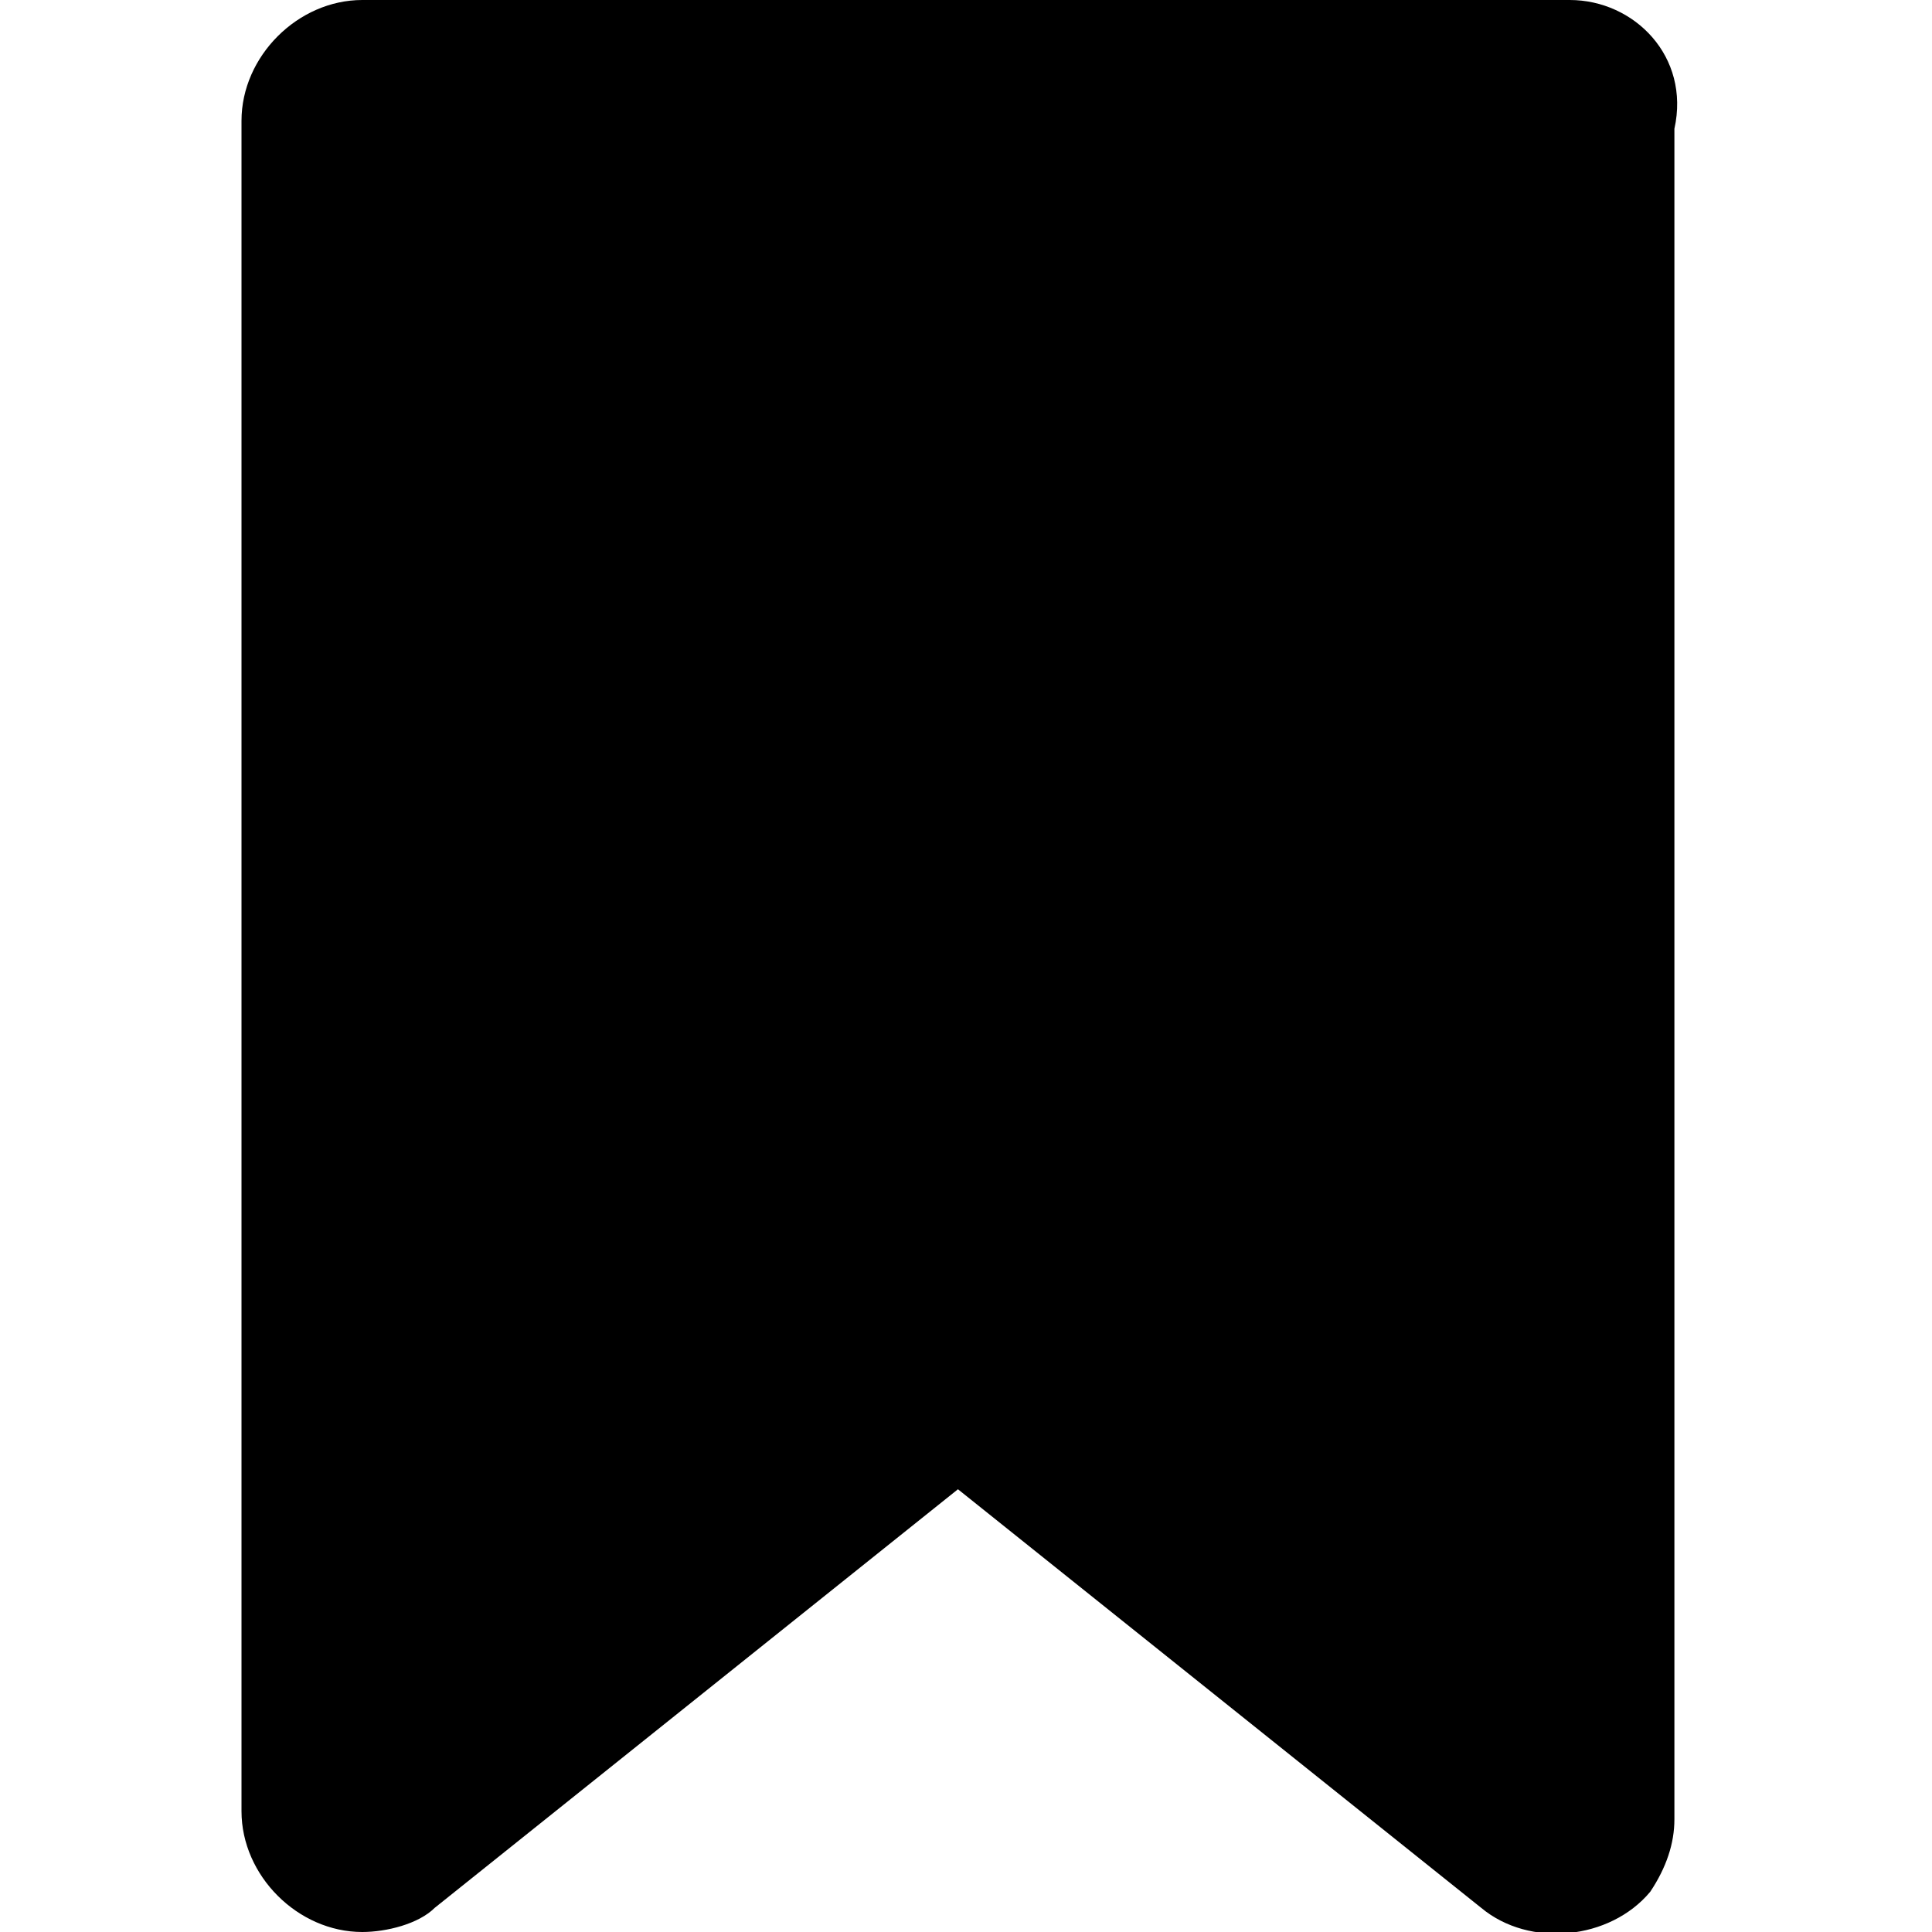
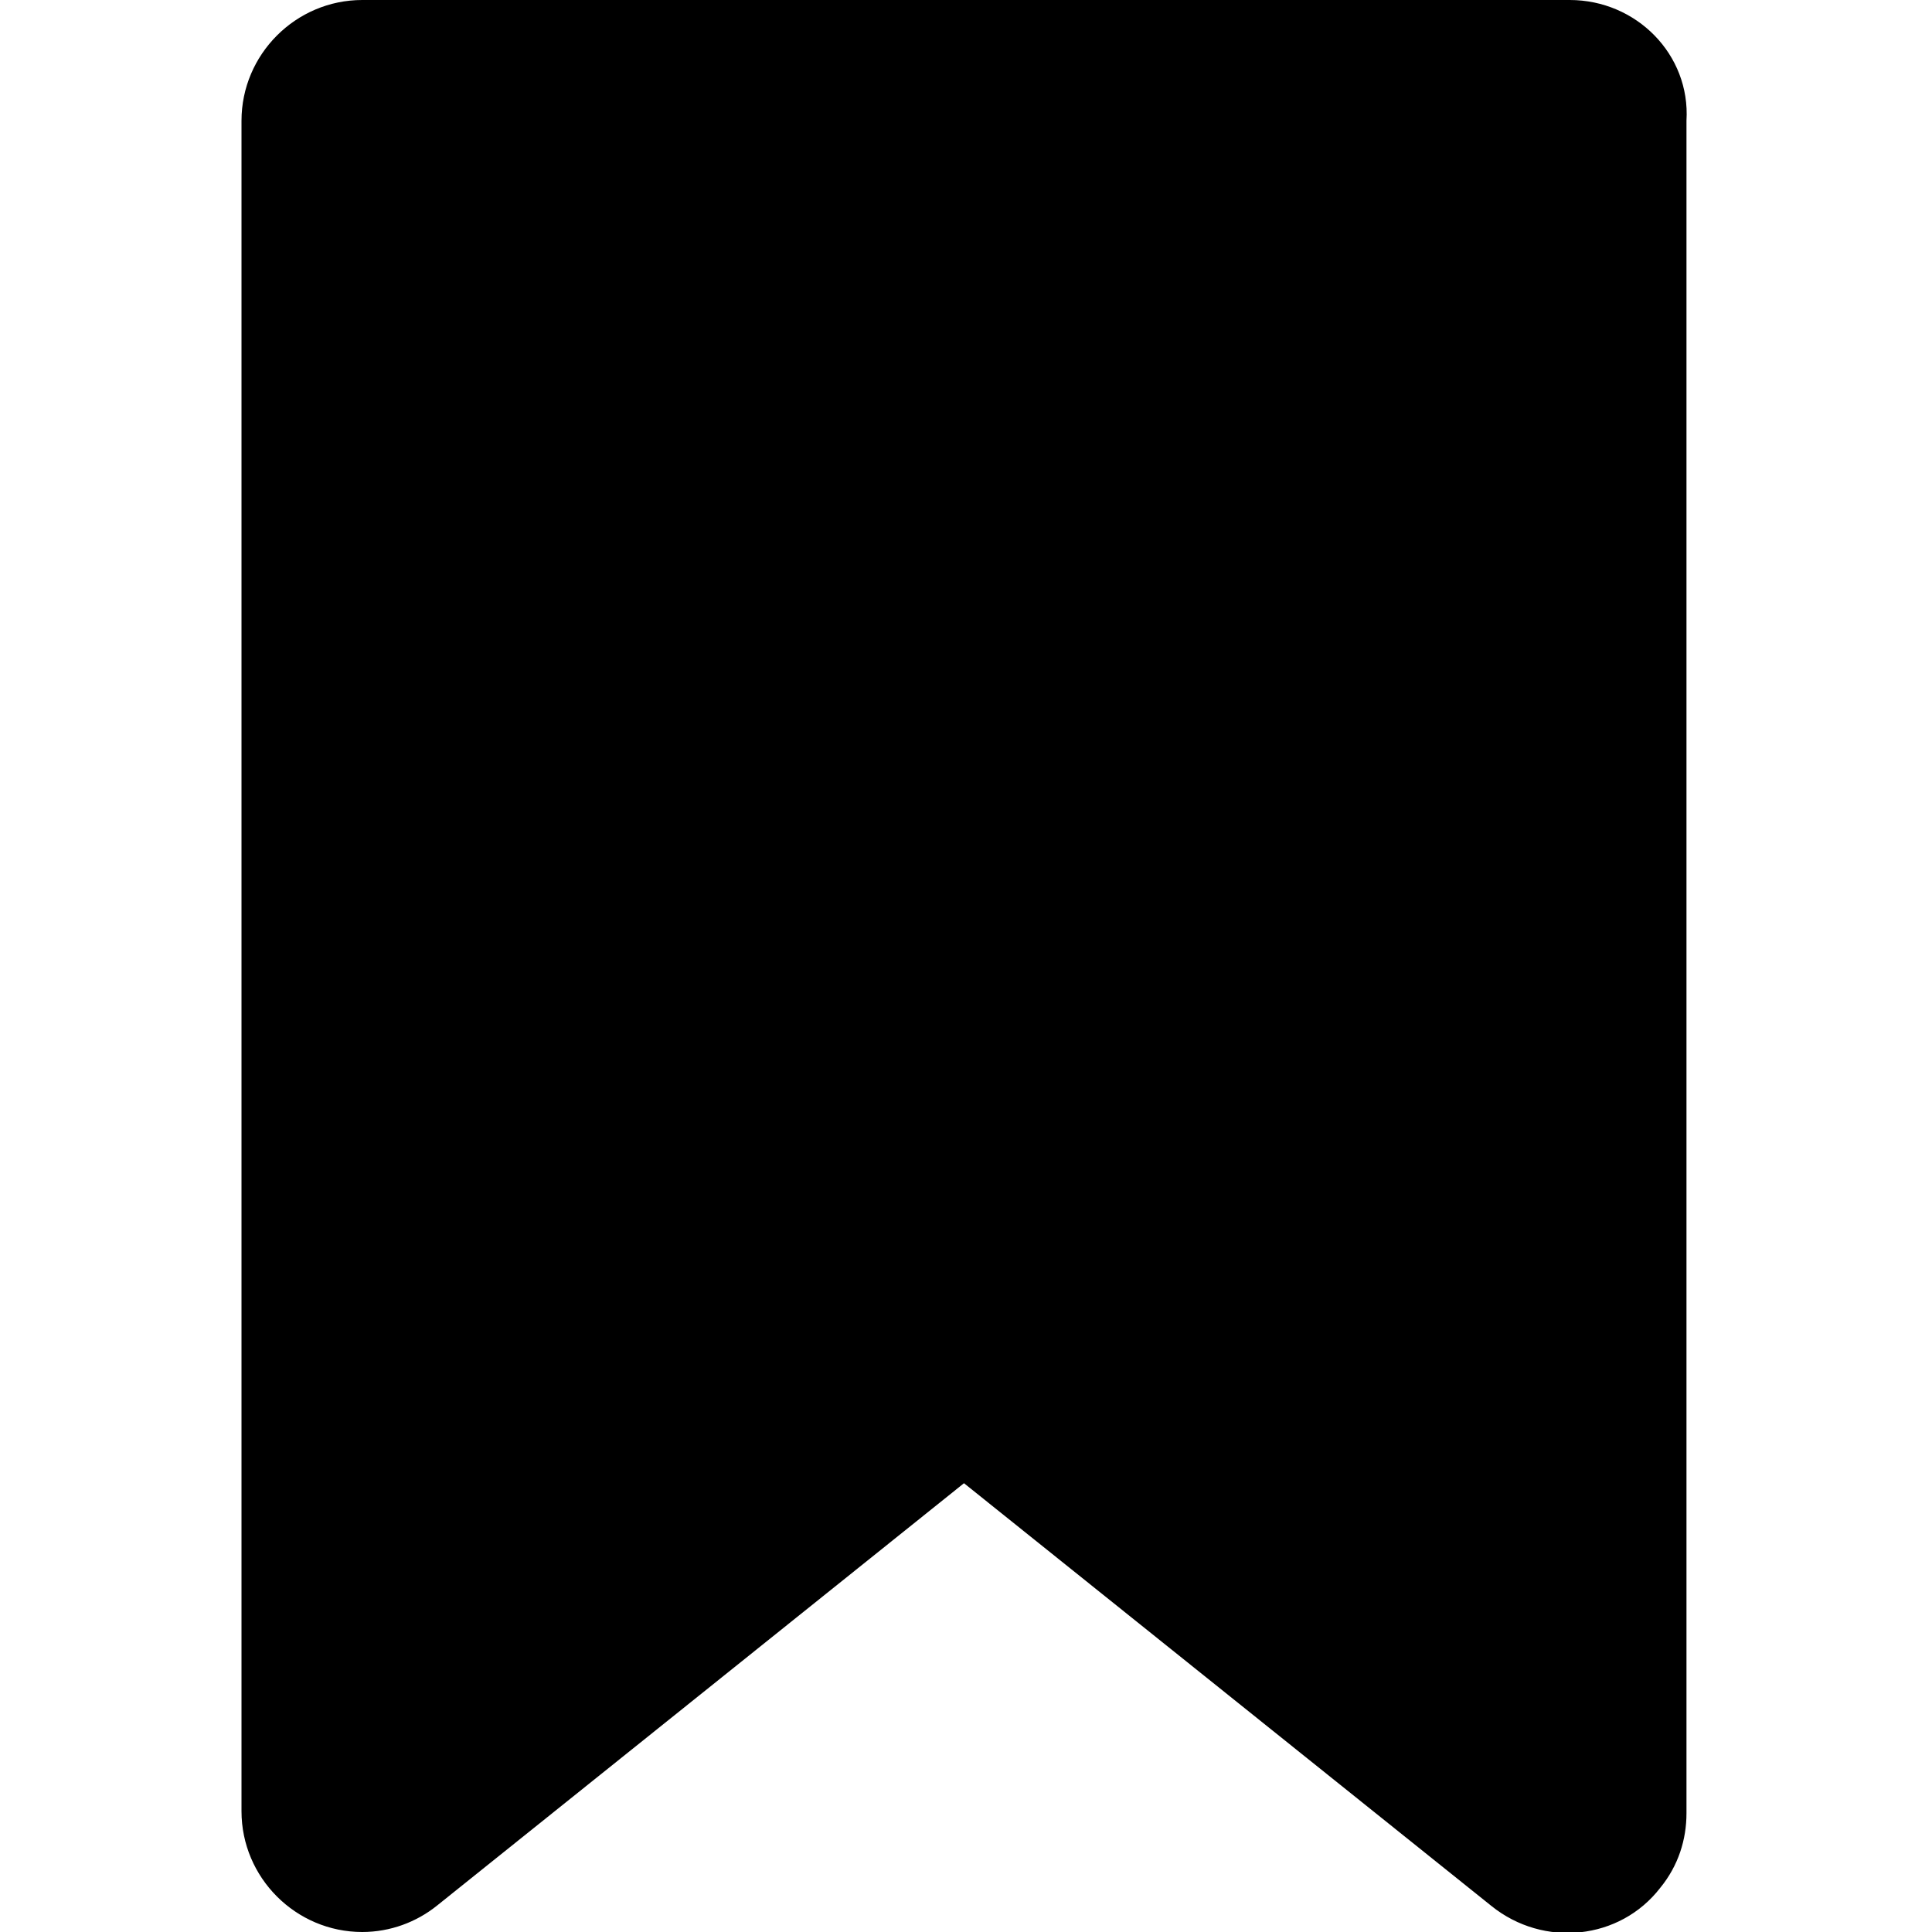
- <svg xmlns="http://www.w3.org/2000/svg" version="1.1" id="Camada_1" x="0px" y="0px" viewBox="0 0 24 24" style="enable-background:new 0 0 24 24;" xml:space="preserve">
-   <path d="M19.5,0h-15C3.7,0,3,0.7,3,1.5l0,0v21C3,23.3,3.7,24,4.5,24c0.3,0,0.7-0.1,0.9-0.3l6.5-5.2l6.5,5.2c0.6,0.5,1.6,0.4,2.1-0.2  c0.2-0.3,0.3-0.6,0.3-0.9v-21C21,0.7,20.3,0,19.5,0L19.5,0z" />
+ <svg xmlns="http://www.w3.org/2000/svg" version="1.1" id="Camada_1" x="0px" y="0px" viewBox="0 0 96 96" style="enable-background:new 0 0 96 96;" xml:space="preserve">
+   <path d="M78,0H18c-3.3,0-6,2.7-6,6c0,0,0,0,0,0v84c0,3.3,2.7,6,6,6c1.4,0,2.7-0.5,3.7-1.3l26.2-21l26.2,21c2.6,2.1,6.4,1.7,8.4-0.9  c0.9-1.1,1.3-2.4,1.3-3.7V6C84,2.7,81.3,0,78,0C78,0,78,0,78,0z" />
</svg>
